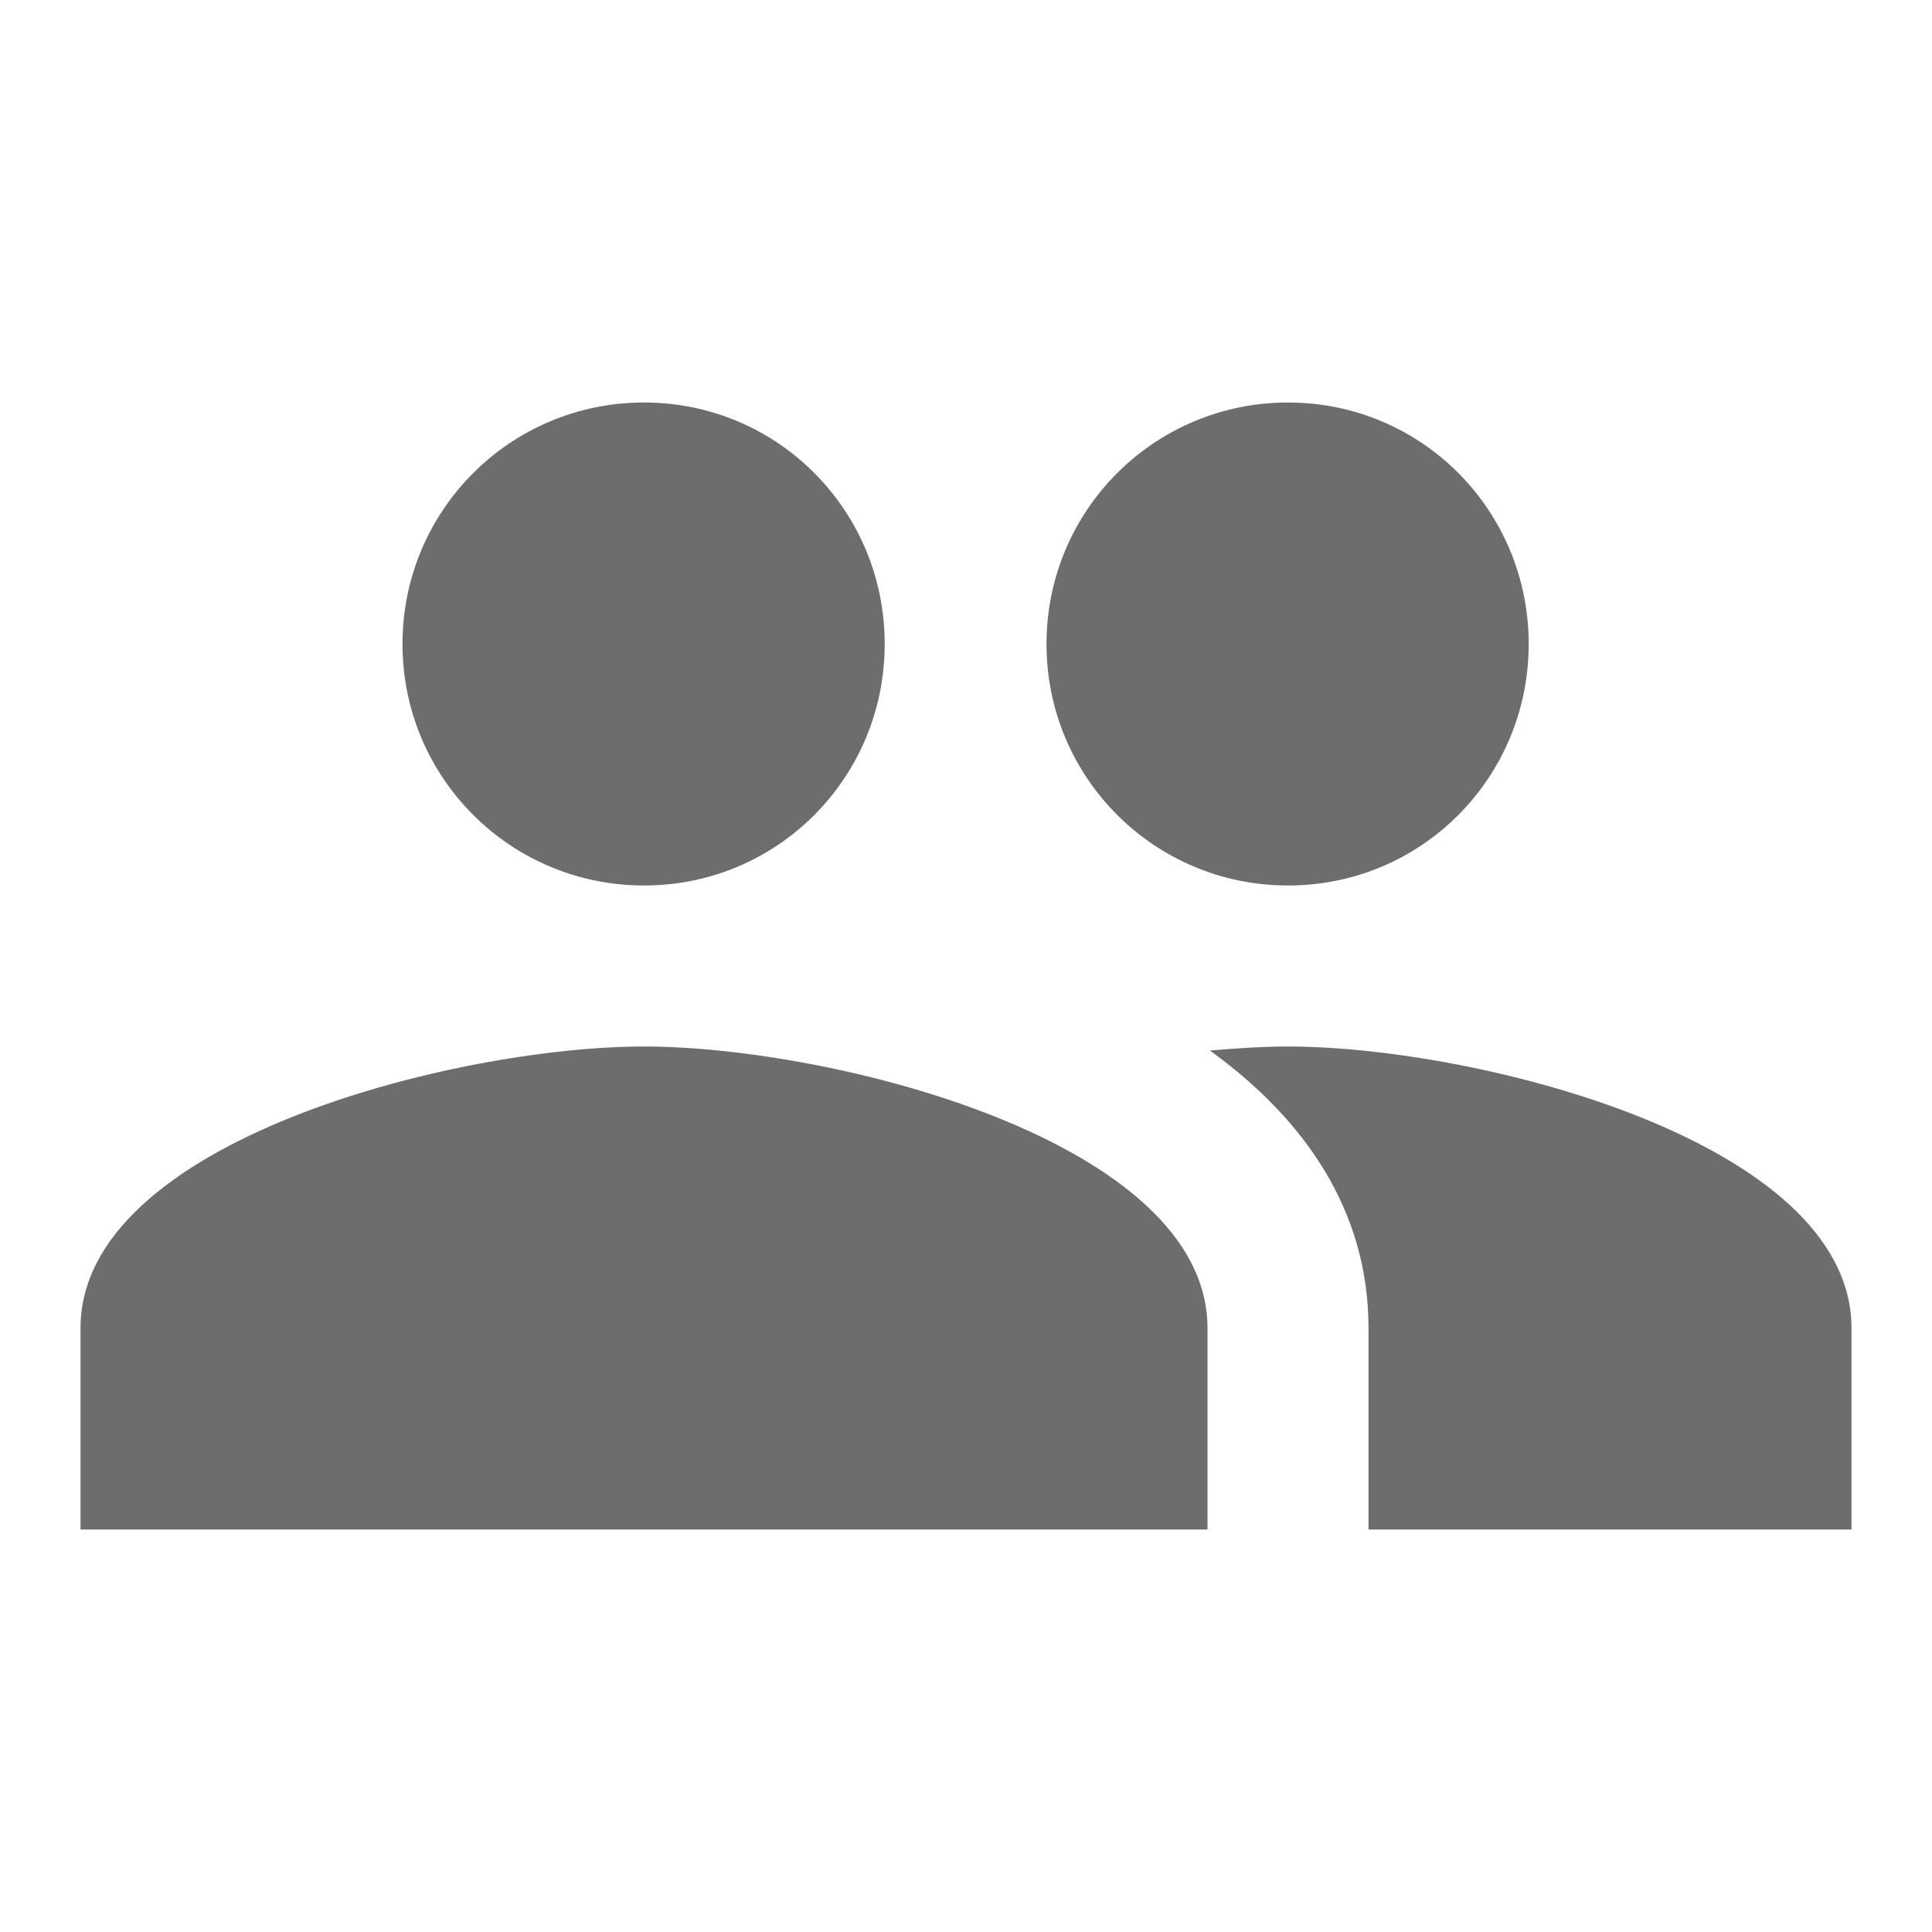
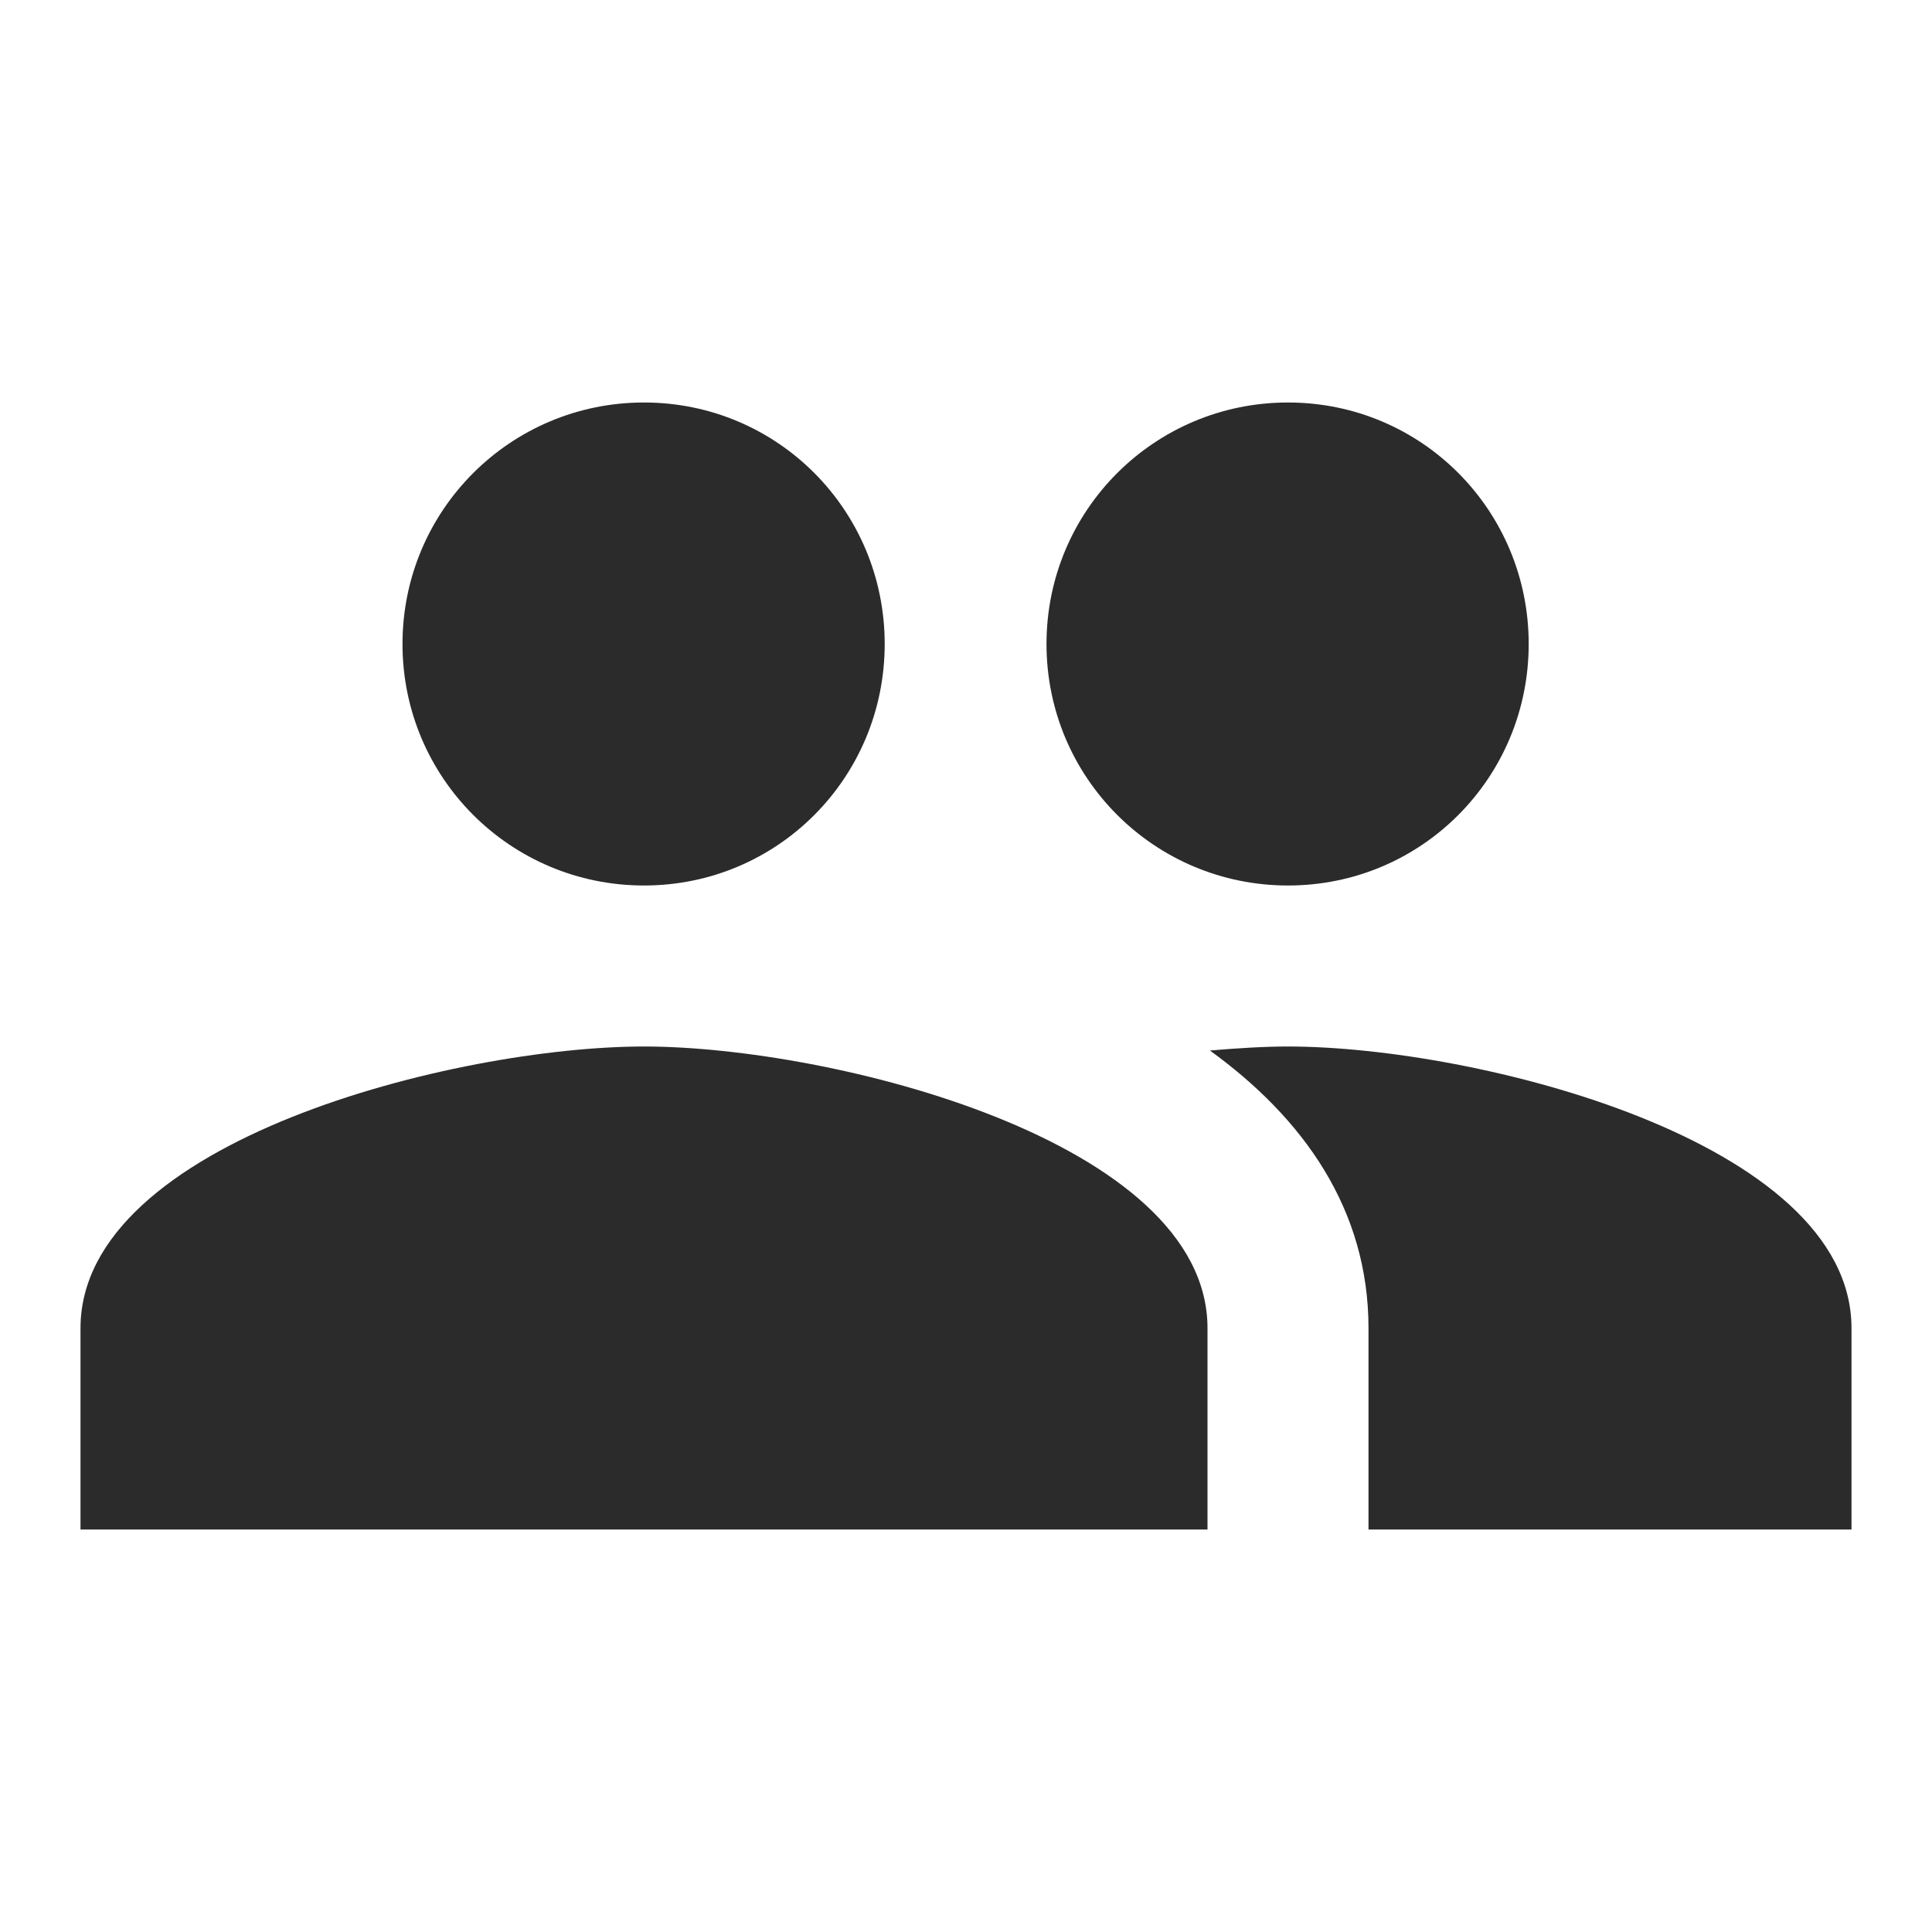
<svg xmlns="http://www.w3.org/2000/svg" width="24" height="24" viewBox="0 0 24 24">
-   <g class="nc-icon-wrapper" fill="#6d6d6d">
+   <g class="nc-icon-wrapper" fill="#2b2b2b">
    <path d="M16 11c1.66 0 2.99-1.34 2.99-3S17.66 5 16 5c-1.66 0-3 1.34-3 3s1.34 3 3 3zm-8 0c1.66 0 2.99-1.34 2.99-3S9.66 5 8 5C6.34 5 5 6.34 5 8s1.34 3 3 3zm0 2c-2.33 0-7 1.17-7 3.5V19h14v-2.5c0-2.33-4.67-3.5-7-3.5zm8 0c-.29 0-.62.02-.97.05 1.16.84 1.97 1.97 1.97 3.45V19h6v-2.5c0-2.33-4.67-3.5-7-3.5z" />
  </g>
</svg>
